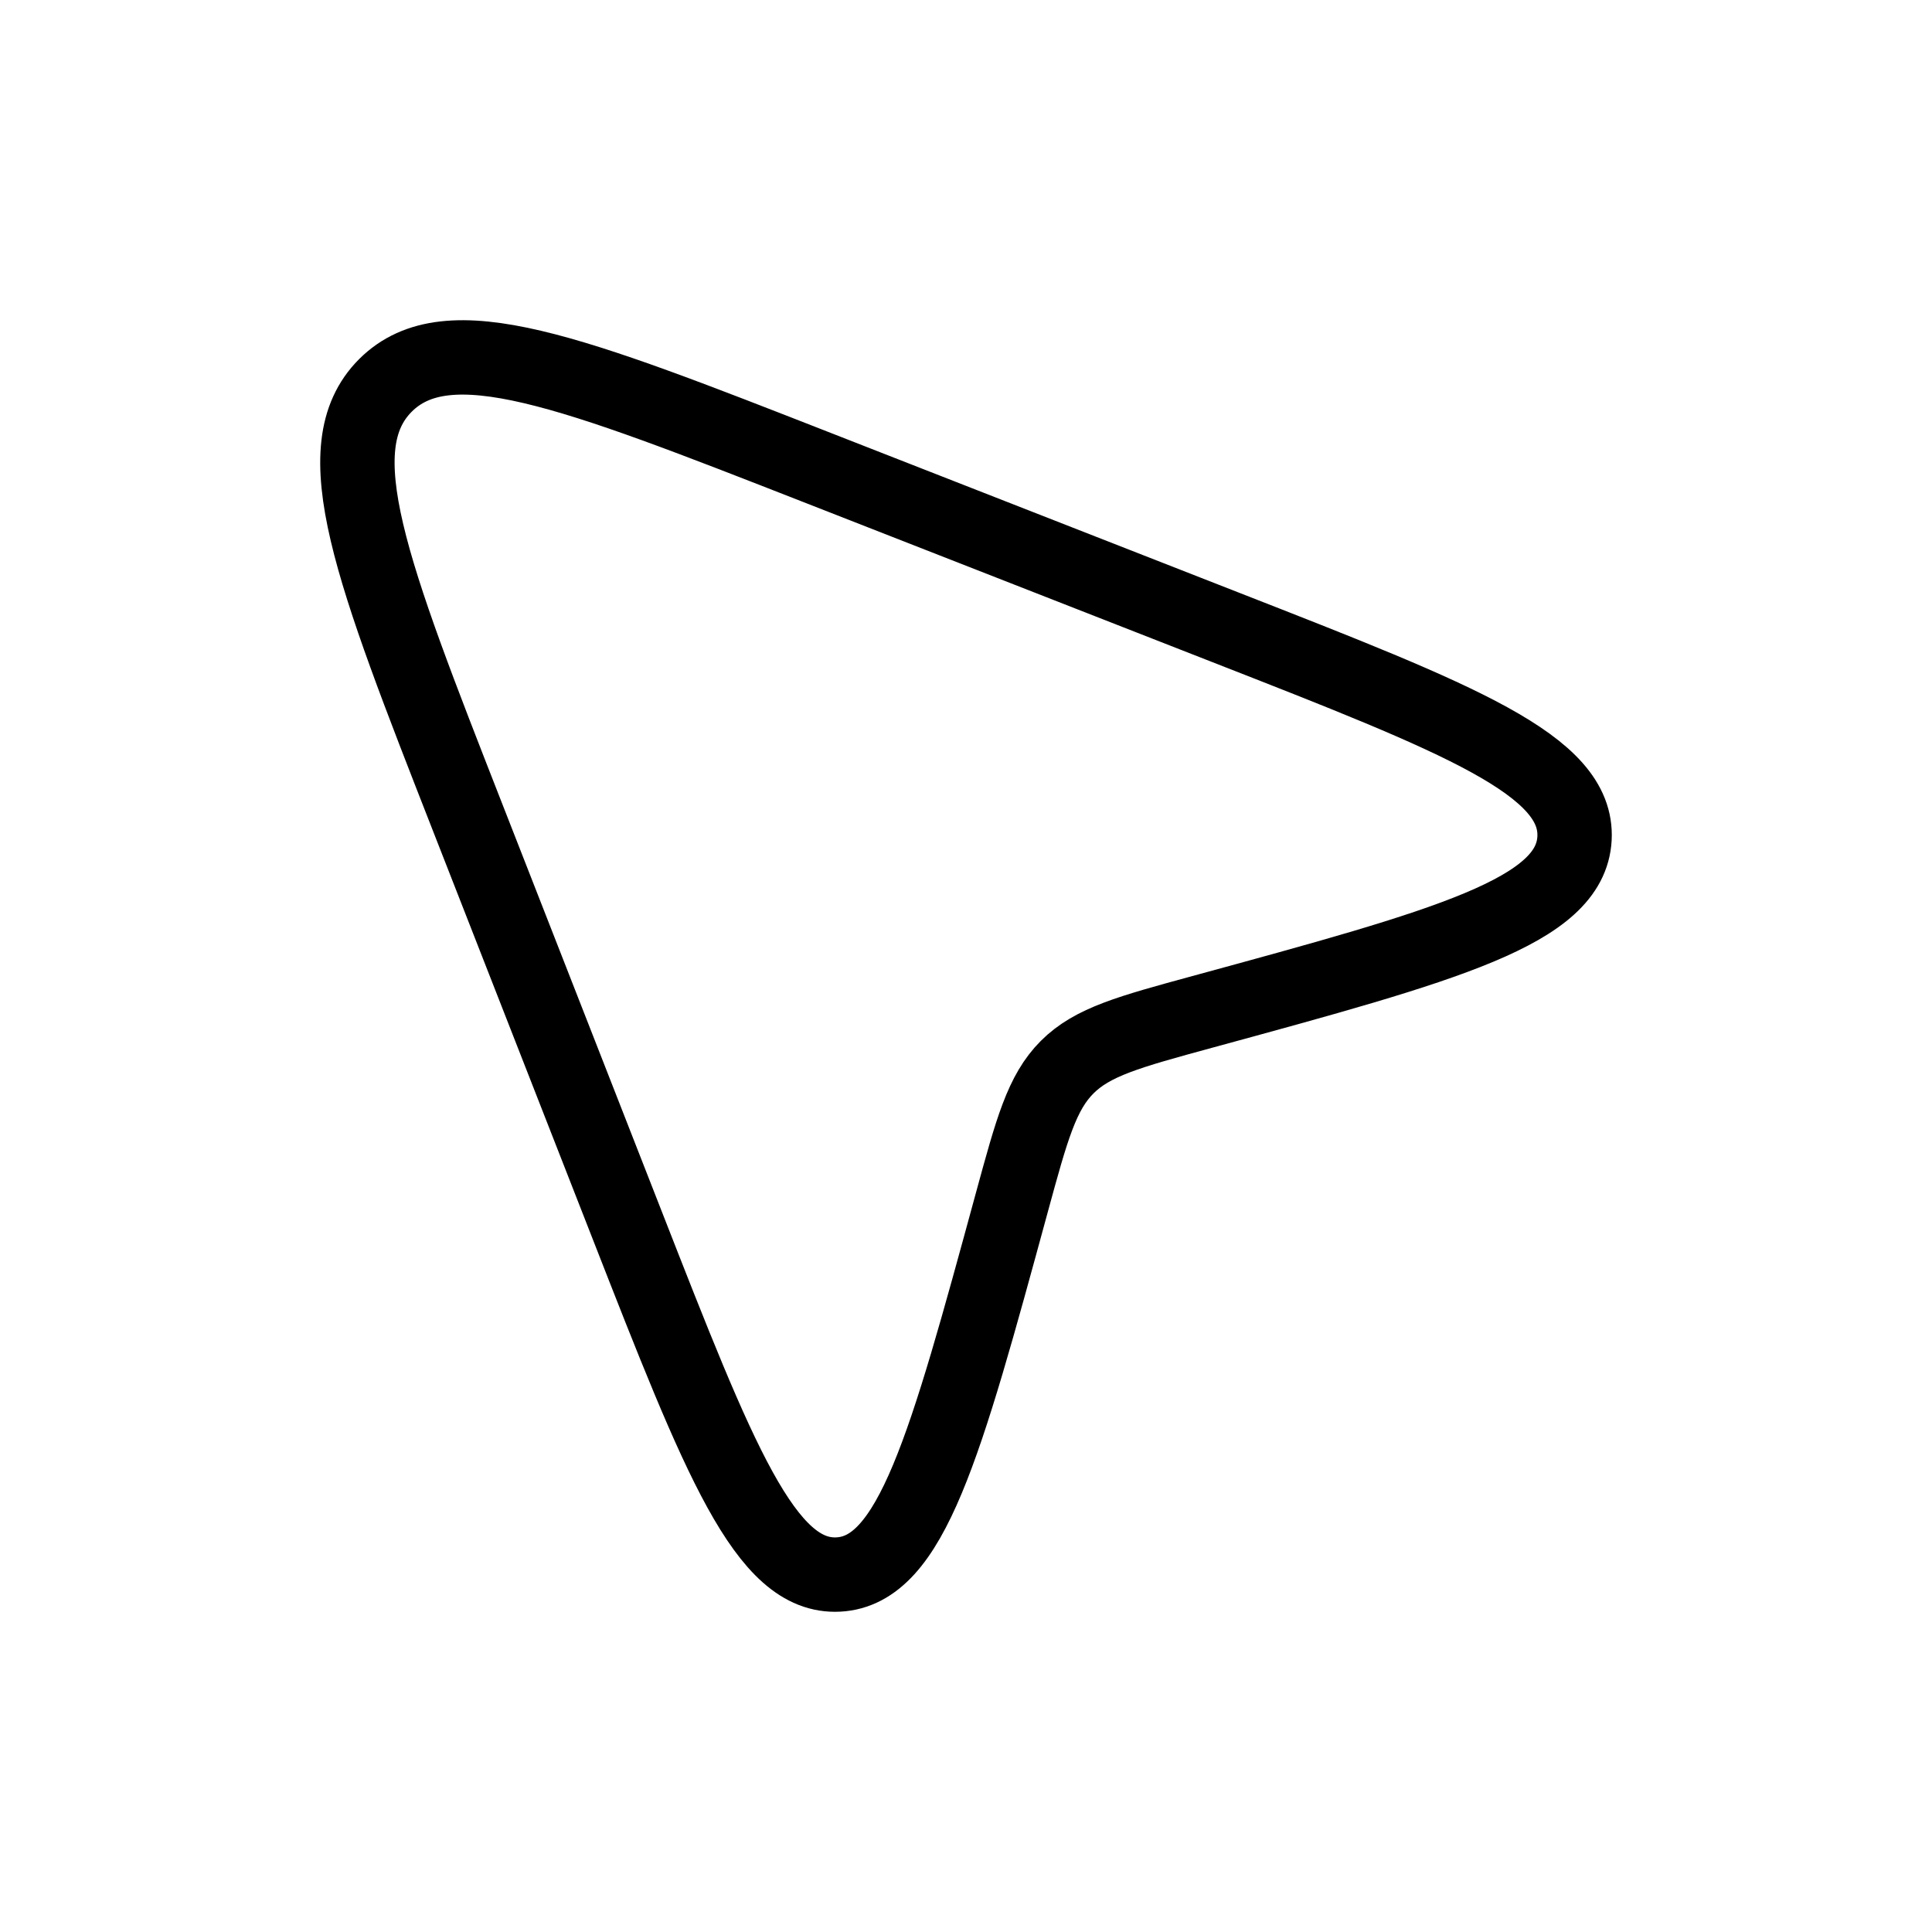
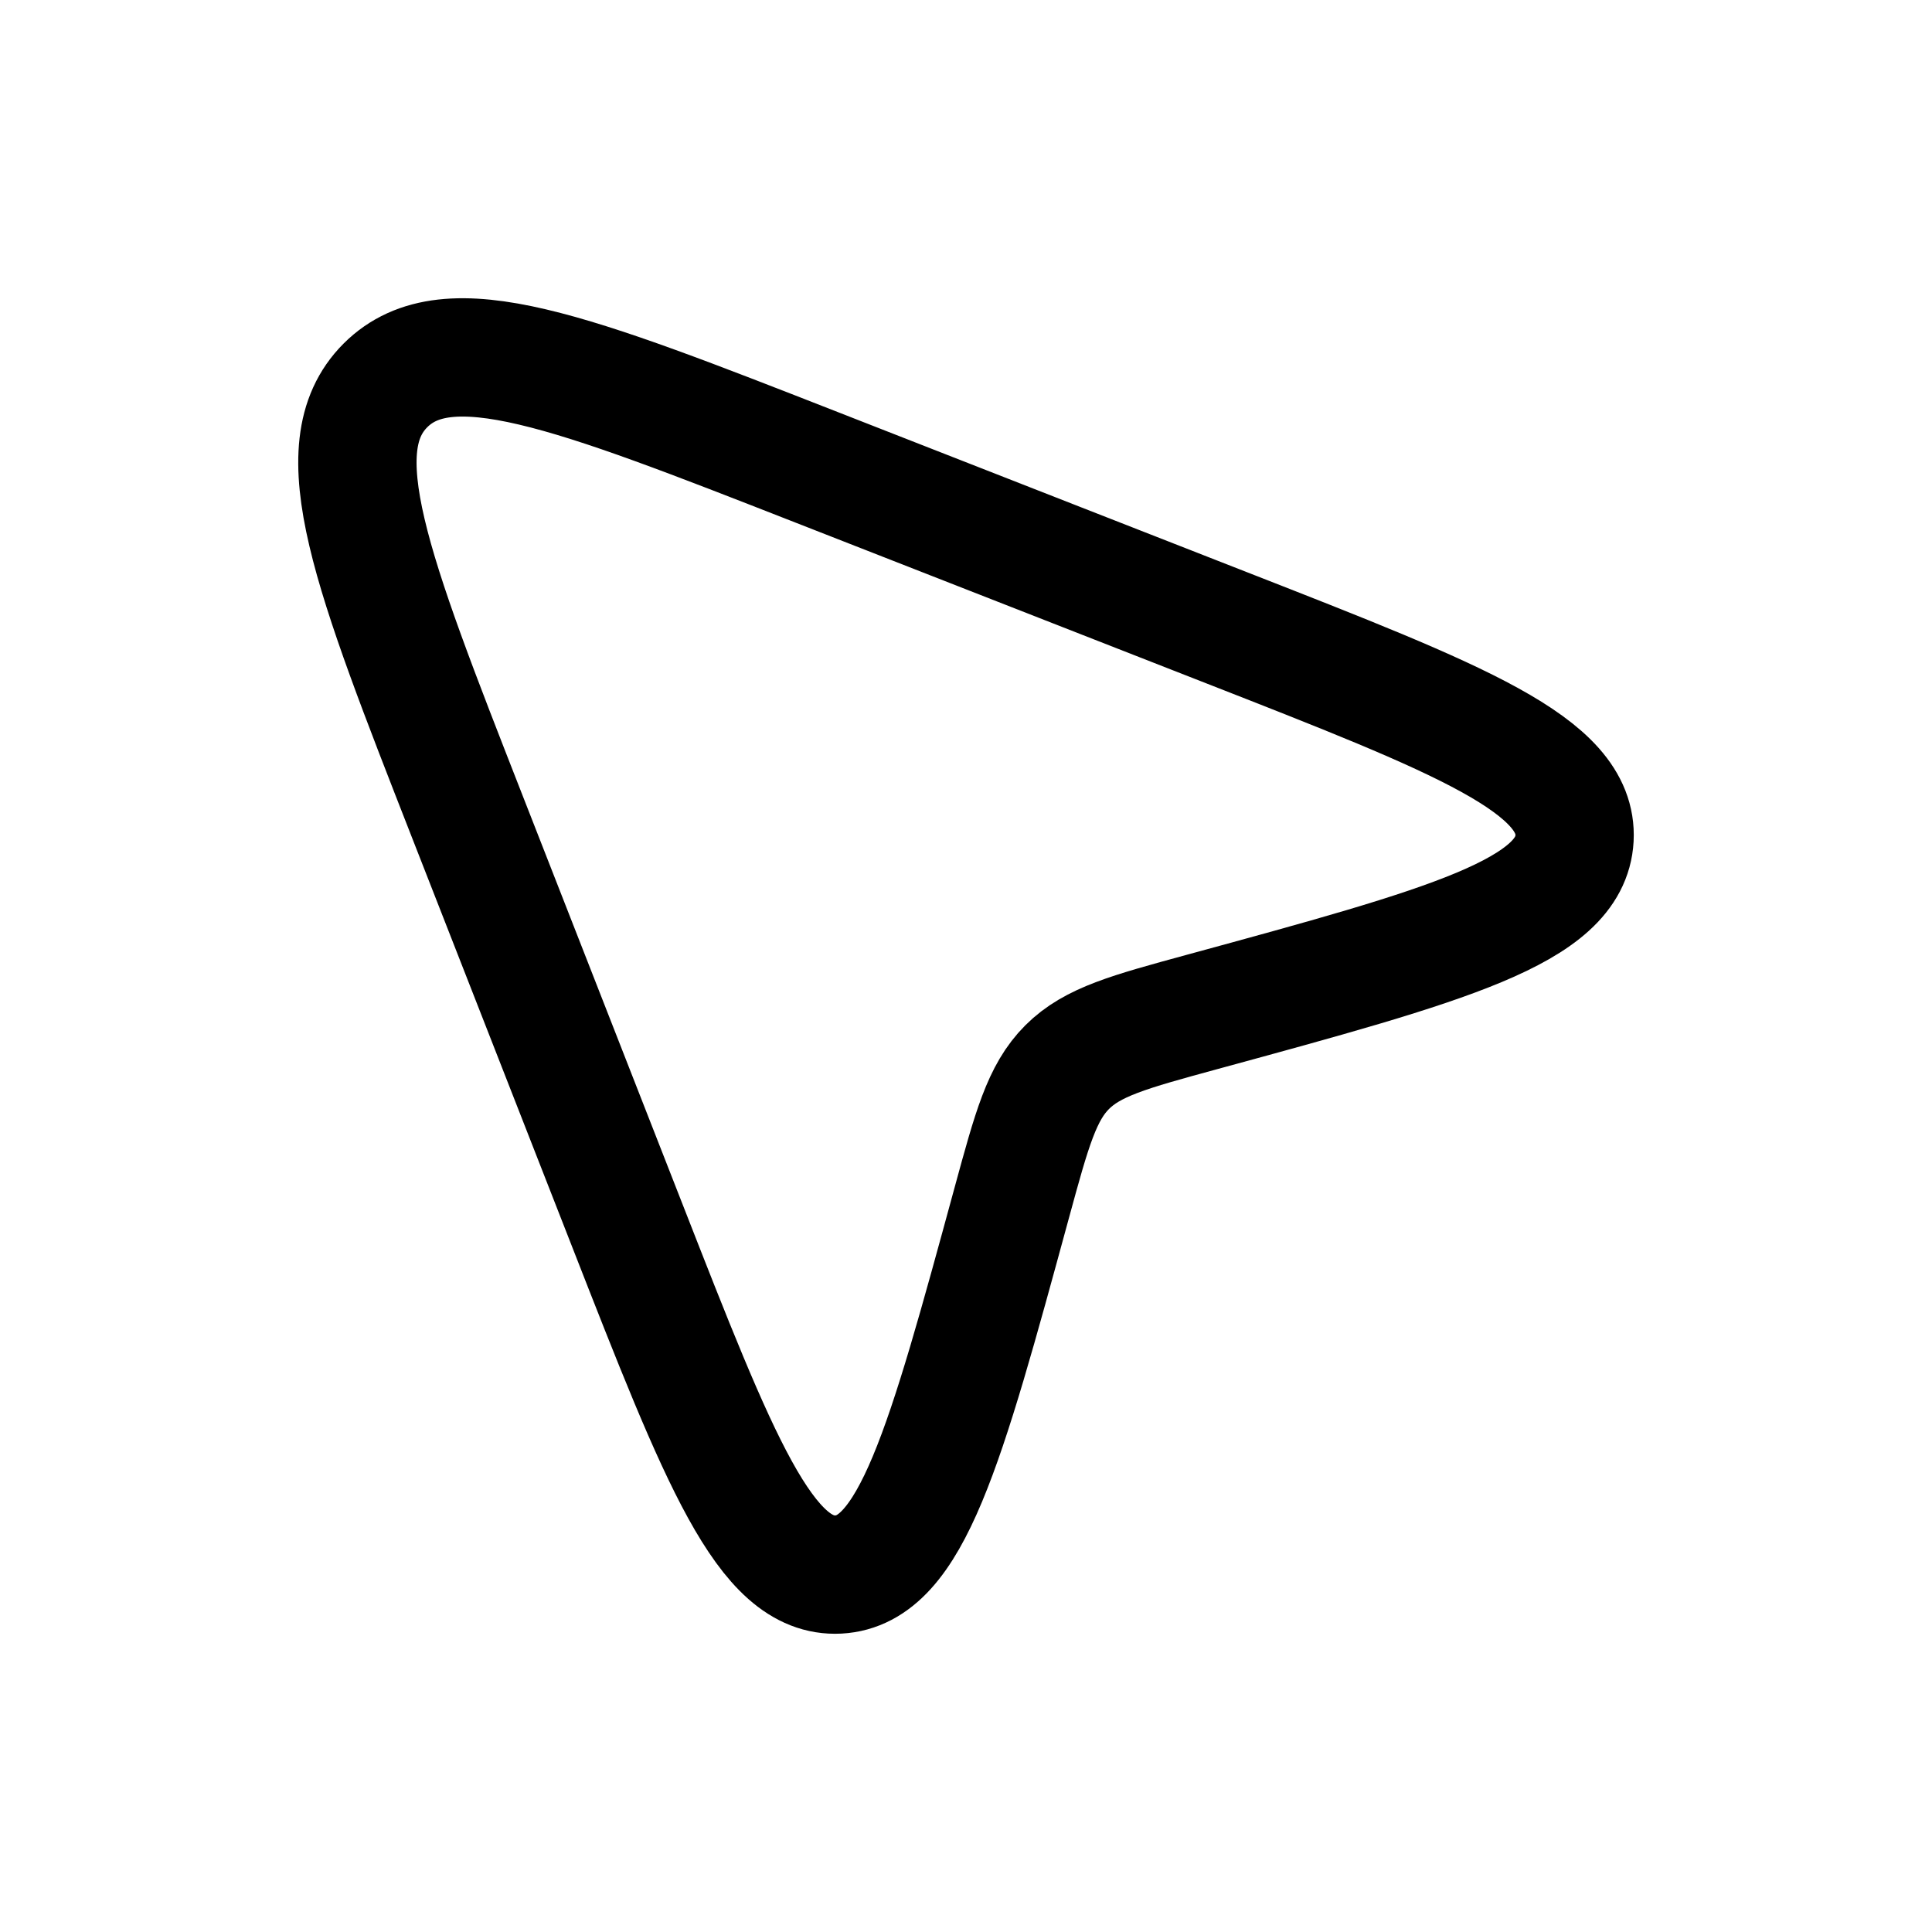
<svg xmlns="http://www.w3.org/2000/svg" viewBox="0 0 24 24" role="img" aria-labelledby="title desc">
-   <path transform="translate(12 12) scale(.84) translate(-12 -12)" d="M9.803 4.63L15.836 6.991C19.316 8.352 21.056 9.033 20.999 10.113C20.941 11.193 19.125 11.689 15.493 12.679C14.412 12.974 13.871 13.121 13.496 13.496C13.121 13.871 12.974 14.412 12.679 15.493C11.689 19.125 11.193 20.941 10.113 20.999C9.033 21.056 8.352 19.316 6.991 15.836L4.63 9.803C3.204 6.159 2.491 4.338 3.414 3.414C4.338 2.491 6.159 3.204 9.803 4.63Z" fill="none" stroke="currentColor" stroke-width="1.1" stroke-linecap="round" stroke-linejoin="round" />
+   <path transform="translate(12 12) scale(.84) translate(-12 -12)" d="M9.803 4.63L15.836 6.991C19.316 8.352 21.056 9.033 20.999 10.113C20.941 11.193 19.125 11.689 15.493 12.679C14.412 12.974 13.871 13.121 13.496 13.496C13.121 13.871 12.974 14.412 12.679 15.493C11.689 19.125 11.193 20.941 10.113 20.999C9.033 21.056 8.352 19.316 6.991 15.836L4.63 9.803C3.204 6.159 2.491 4.338 3.414 3.414C4.338 2.491 6.159 3.204 9.803 4.63Z" fill="none" stroke="currentColor" stroke-width="1.75" stroke-linecap="round" stroke-linejoin="round" />
</svg>
